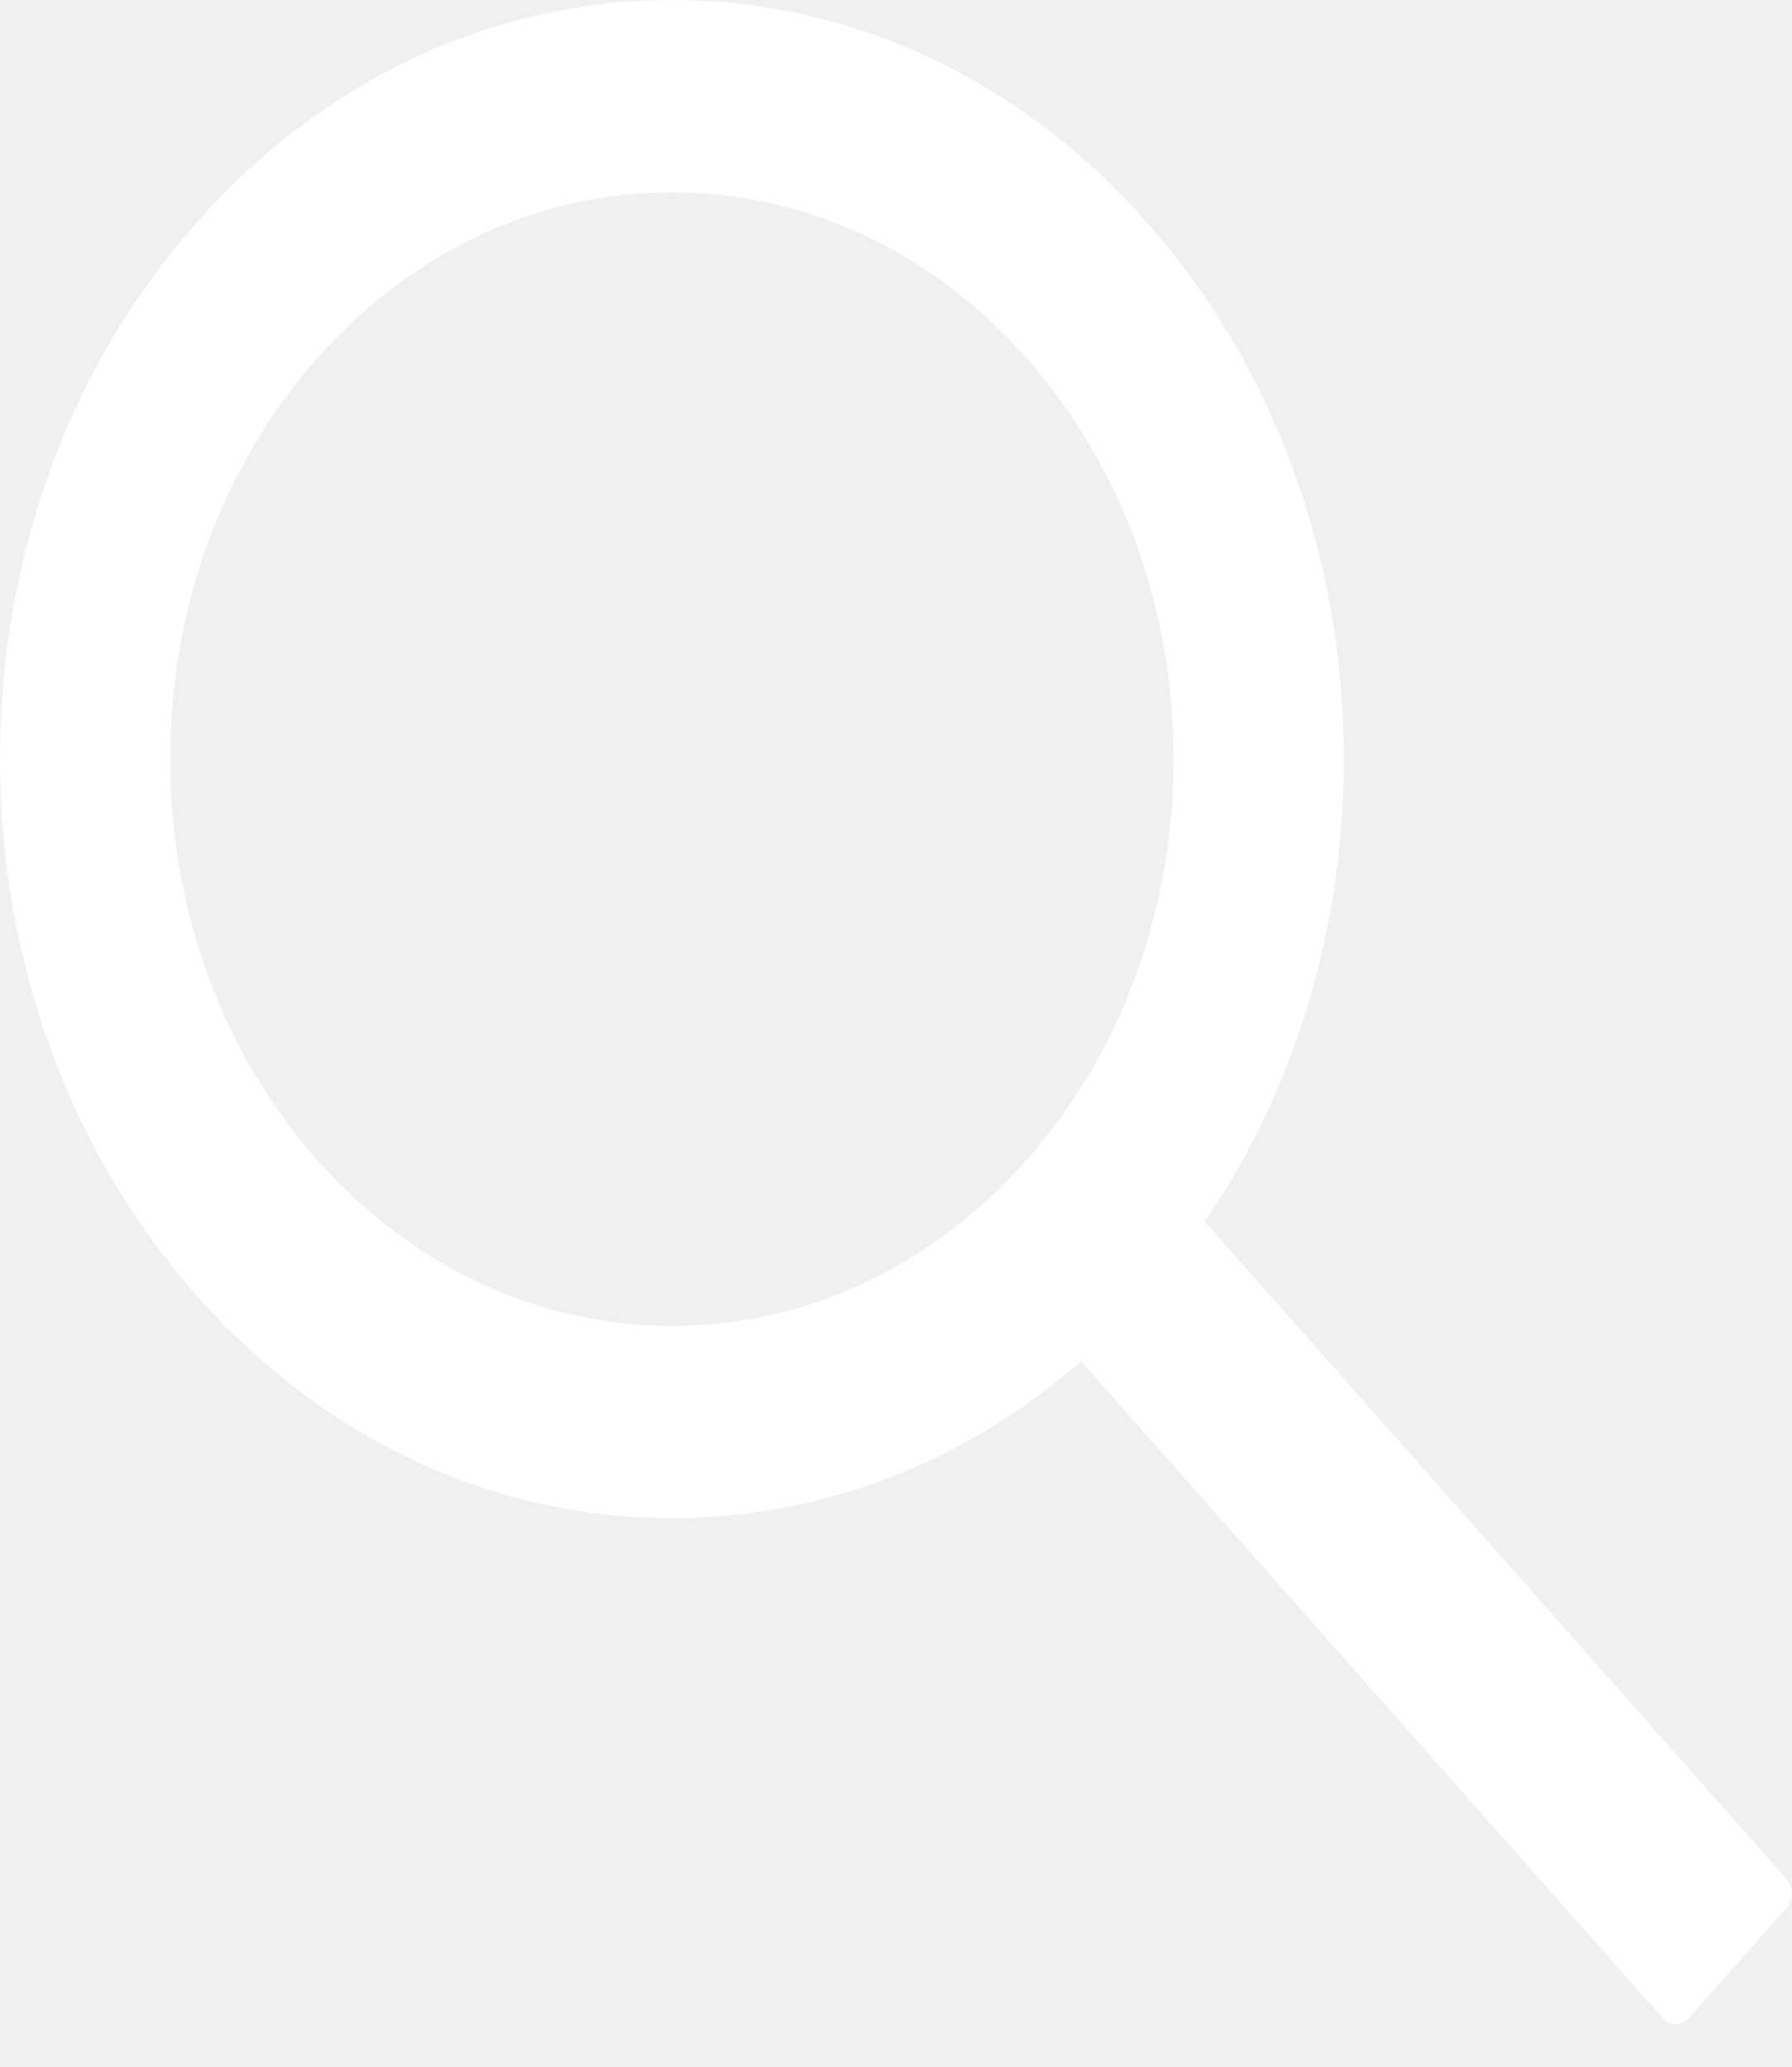
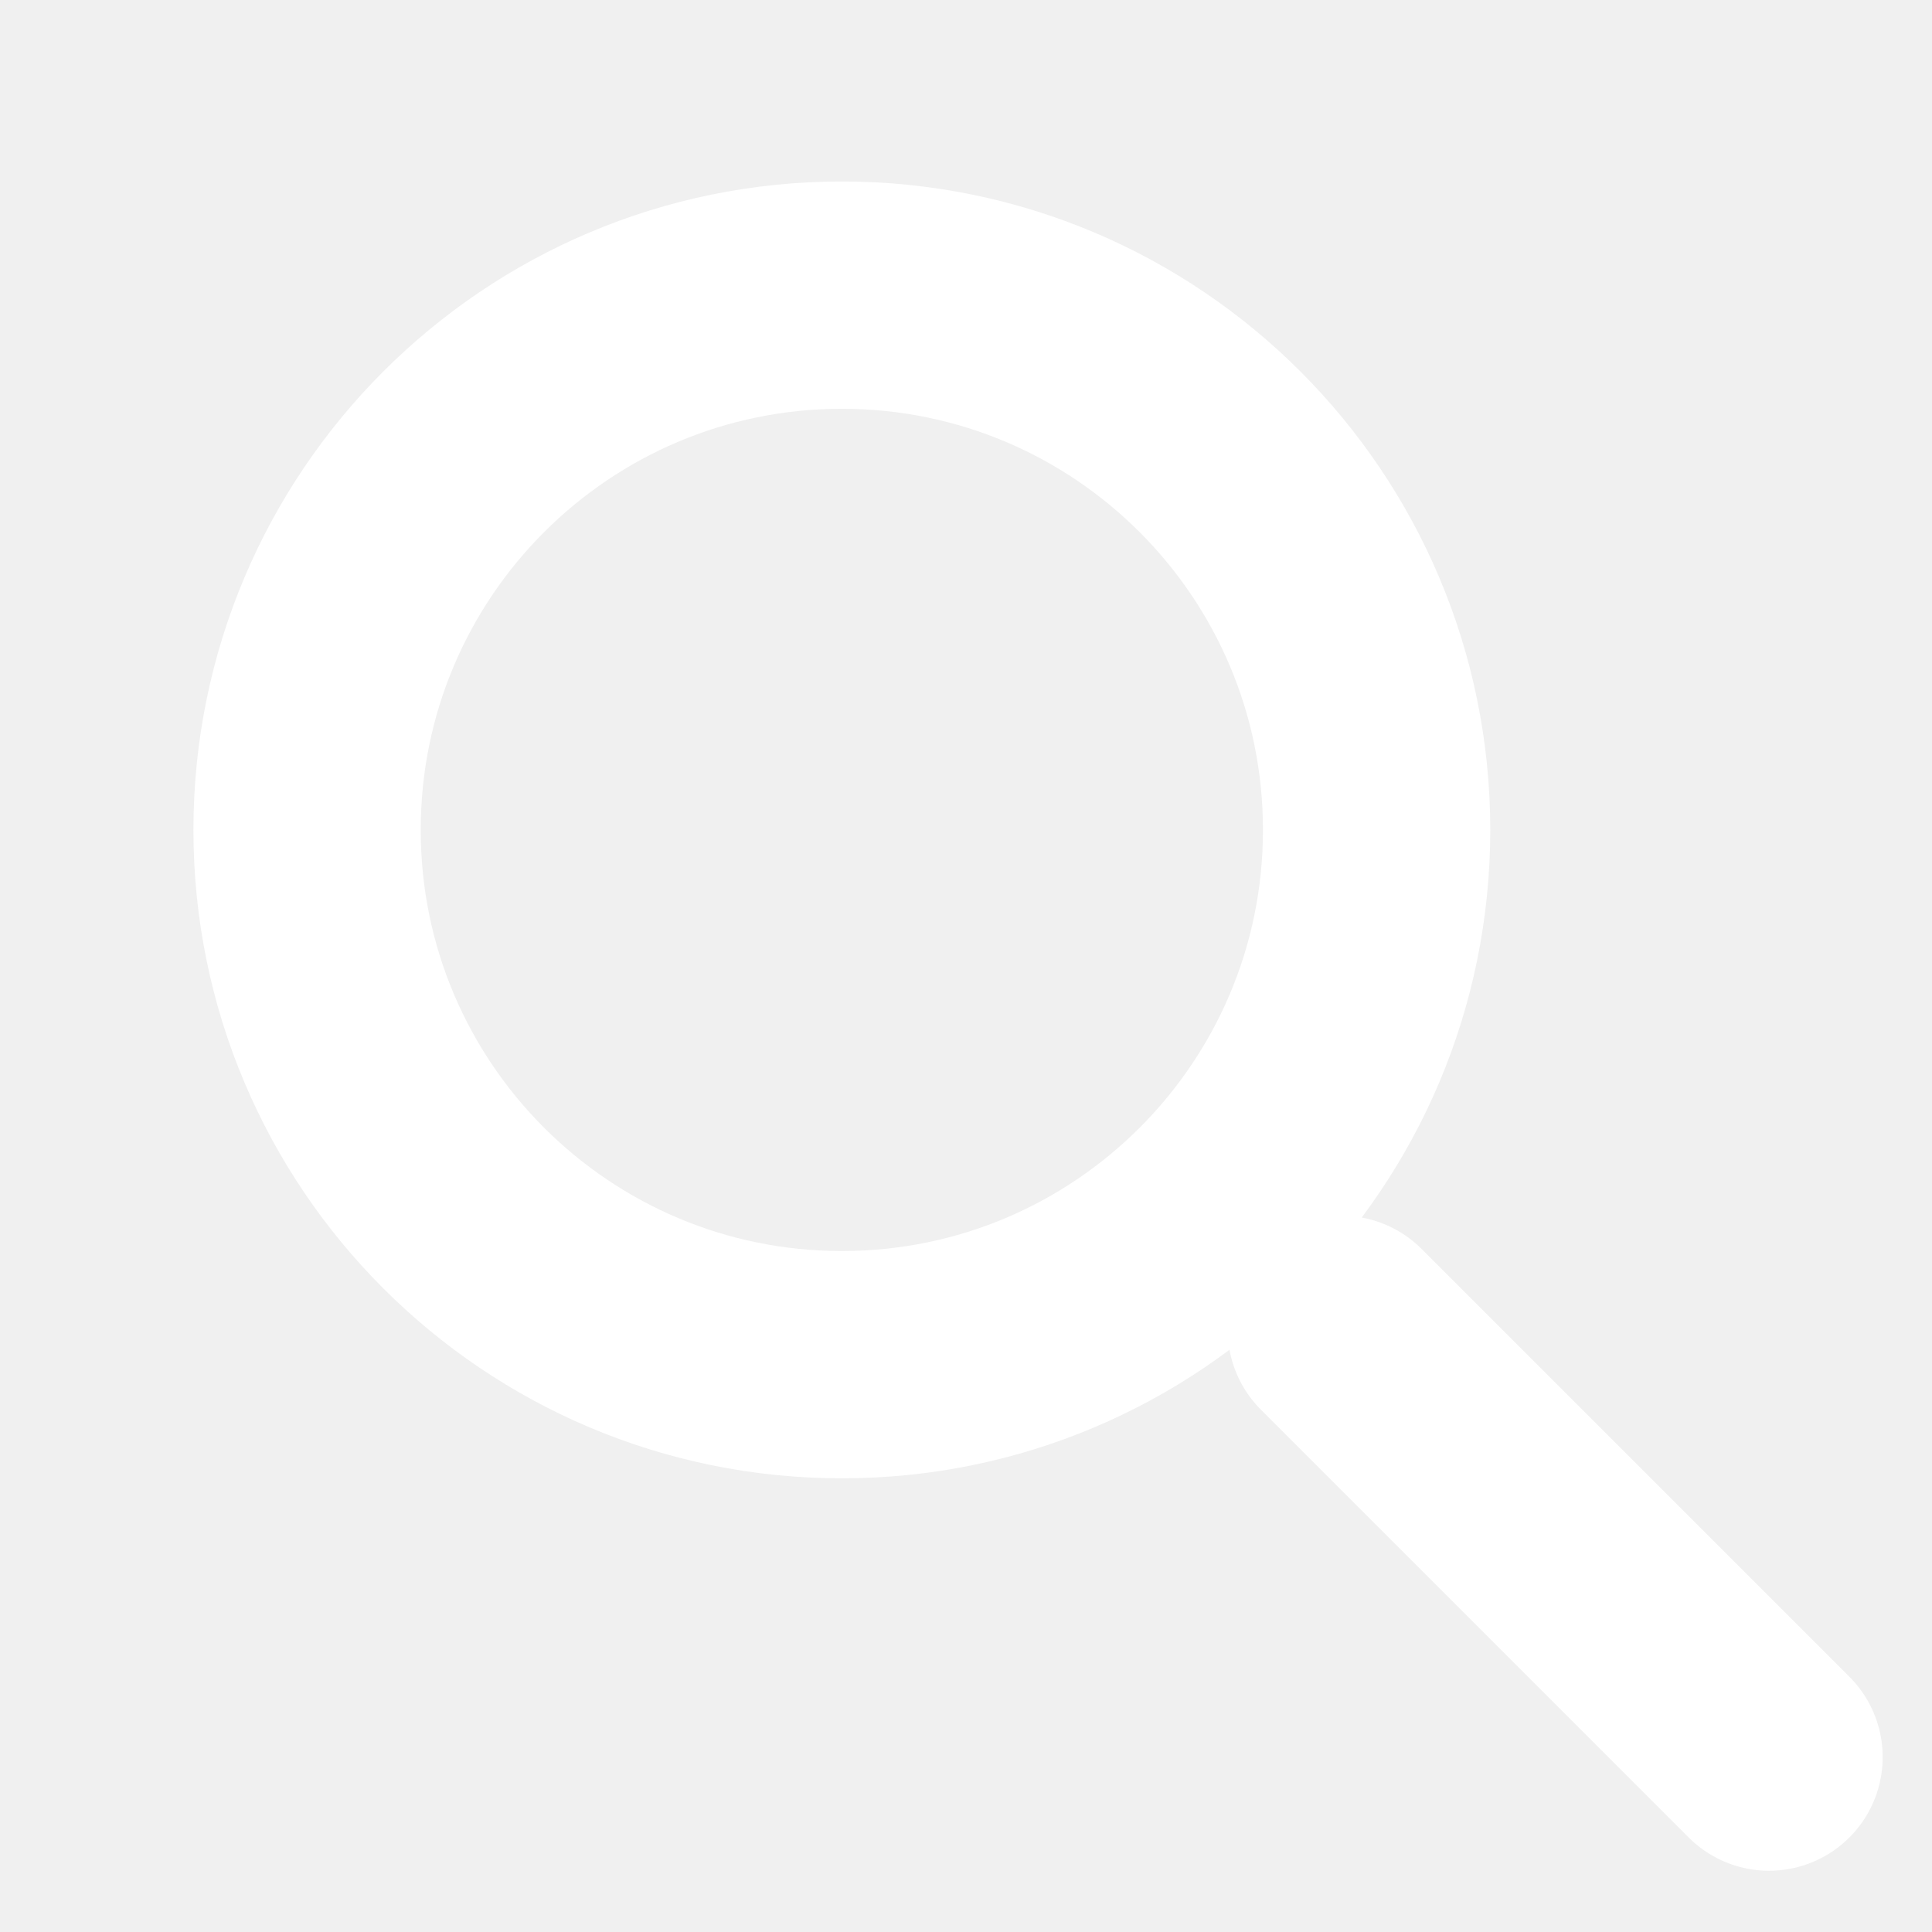
- <svg xmlns="http://www.w3.org/2000/svg" width="13" height="15" viewBox="0 0 13 15" fill="none">
-   <path d="M12.961 13.634L8.741 8.865C9.396 7.909 9.75 6.739 9.75 5.509C9.75 4.036 9.241 2.655 8.322 1.614C7.402 0.573 6.177 0 4.875 0C3.573 0 2.348 0.575 1.428 1.614C0.507 2.653 0 4.036 0 5.509C0 6.98 0.509 8.364 1.428 9.403C2.348 10.444 3.572 11.017 4.875 11.017C5.964 11.017 6.997 10.617 7.844 9.879L12.064 14.646C12.076 14.66 12.091 14.671 12.107 14.678C12.123 14.686 12.141 14.69 12.158 14.69C12.176 14.69 12.193 14.686 12.209 14.678C12.225 14.671 12.24 14.66 12.252 14.646L12.961 13.847C12.973 13.833 12.983 13.816 12.99 13.798C12.996 13.78 13 13.76 13 13.741C13 13.721 12.996 13.701 12.99 13.683C12.983 13.665 12.973 13.648 12.961 13.634ZM7.449 8.417C6.76 9.194 5.847 9.622 4.875 9.622C3.903 9.622 2.99 9.194 2.301 8.417C1.614 7.639 1.235 6.607 1.235 5.509C1.235 4.411 1.614 3.377 2.301 2.6C2.99 1.823 3.903 1.396 4.875 1.396C5.847 1.396 6.762 1.822 7.449 2.6C8.136 3.379 8.515 4.411 8.515 5.509C8.515 6.607 8.136 7.641 7.449 8.417Z" fill="white" />
+ <svg xmlns="http://www.w3.org/2000/svg" width="17" height="17" viewBox="0 0 17 17" fill="none">
+   <g clip-path="url(#clip0)">
+     <path d="M7.408 12.008C10.007 12.008 12.113 9.902 12.113 7.303C12.113 4.704 10.007 2.597 7.408 2.597C4.809 2.597 2.702 4.704 2.702 7.303C2.702 9.902 4.809 12.008 7.408 12.008Z" stroke="white" stroke-width="2" stroke-linecap="round" stroke-linejoin="round" />
+     <path d="M15.566 15.461L11.802 11.697" stroke="white" stroke-width="2" stroke-linecap="round" stroke-linejoin="round" />
+   </g>
+   <defs>
+     <clipPath id="clip0">
+       <rect width="16" height="16" fill="white" transform="translate(0.70166 0.59668)" />
+     </clipPath>
+   </defs>
</svg>
